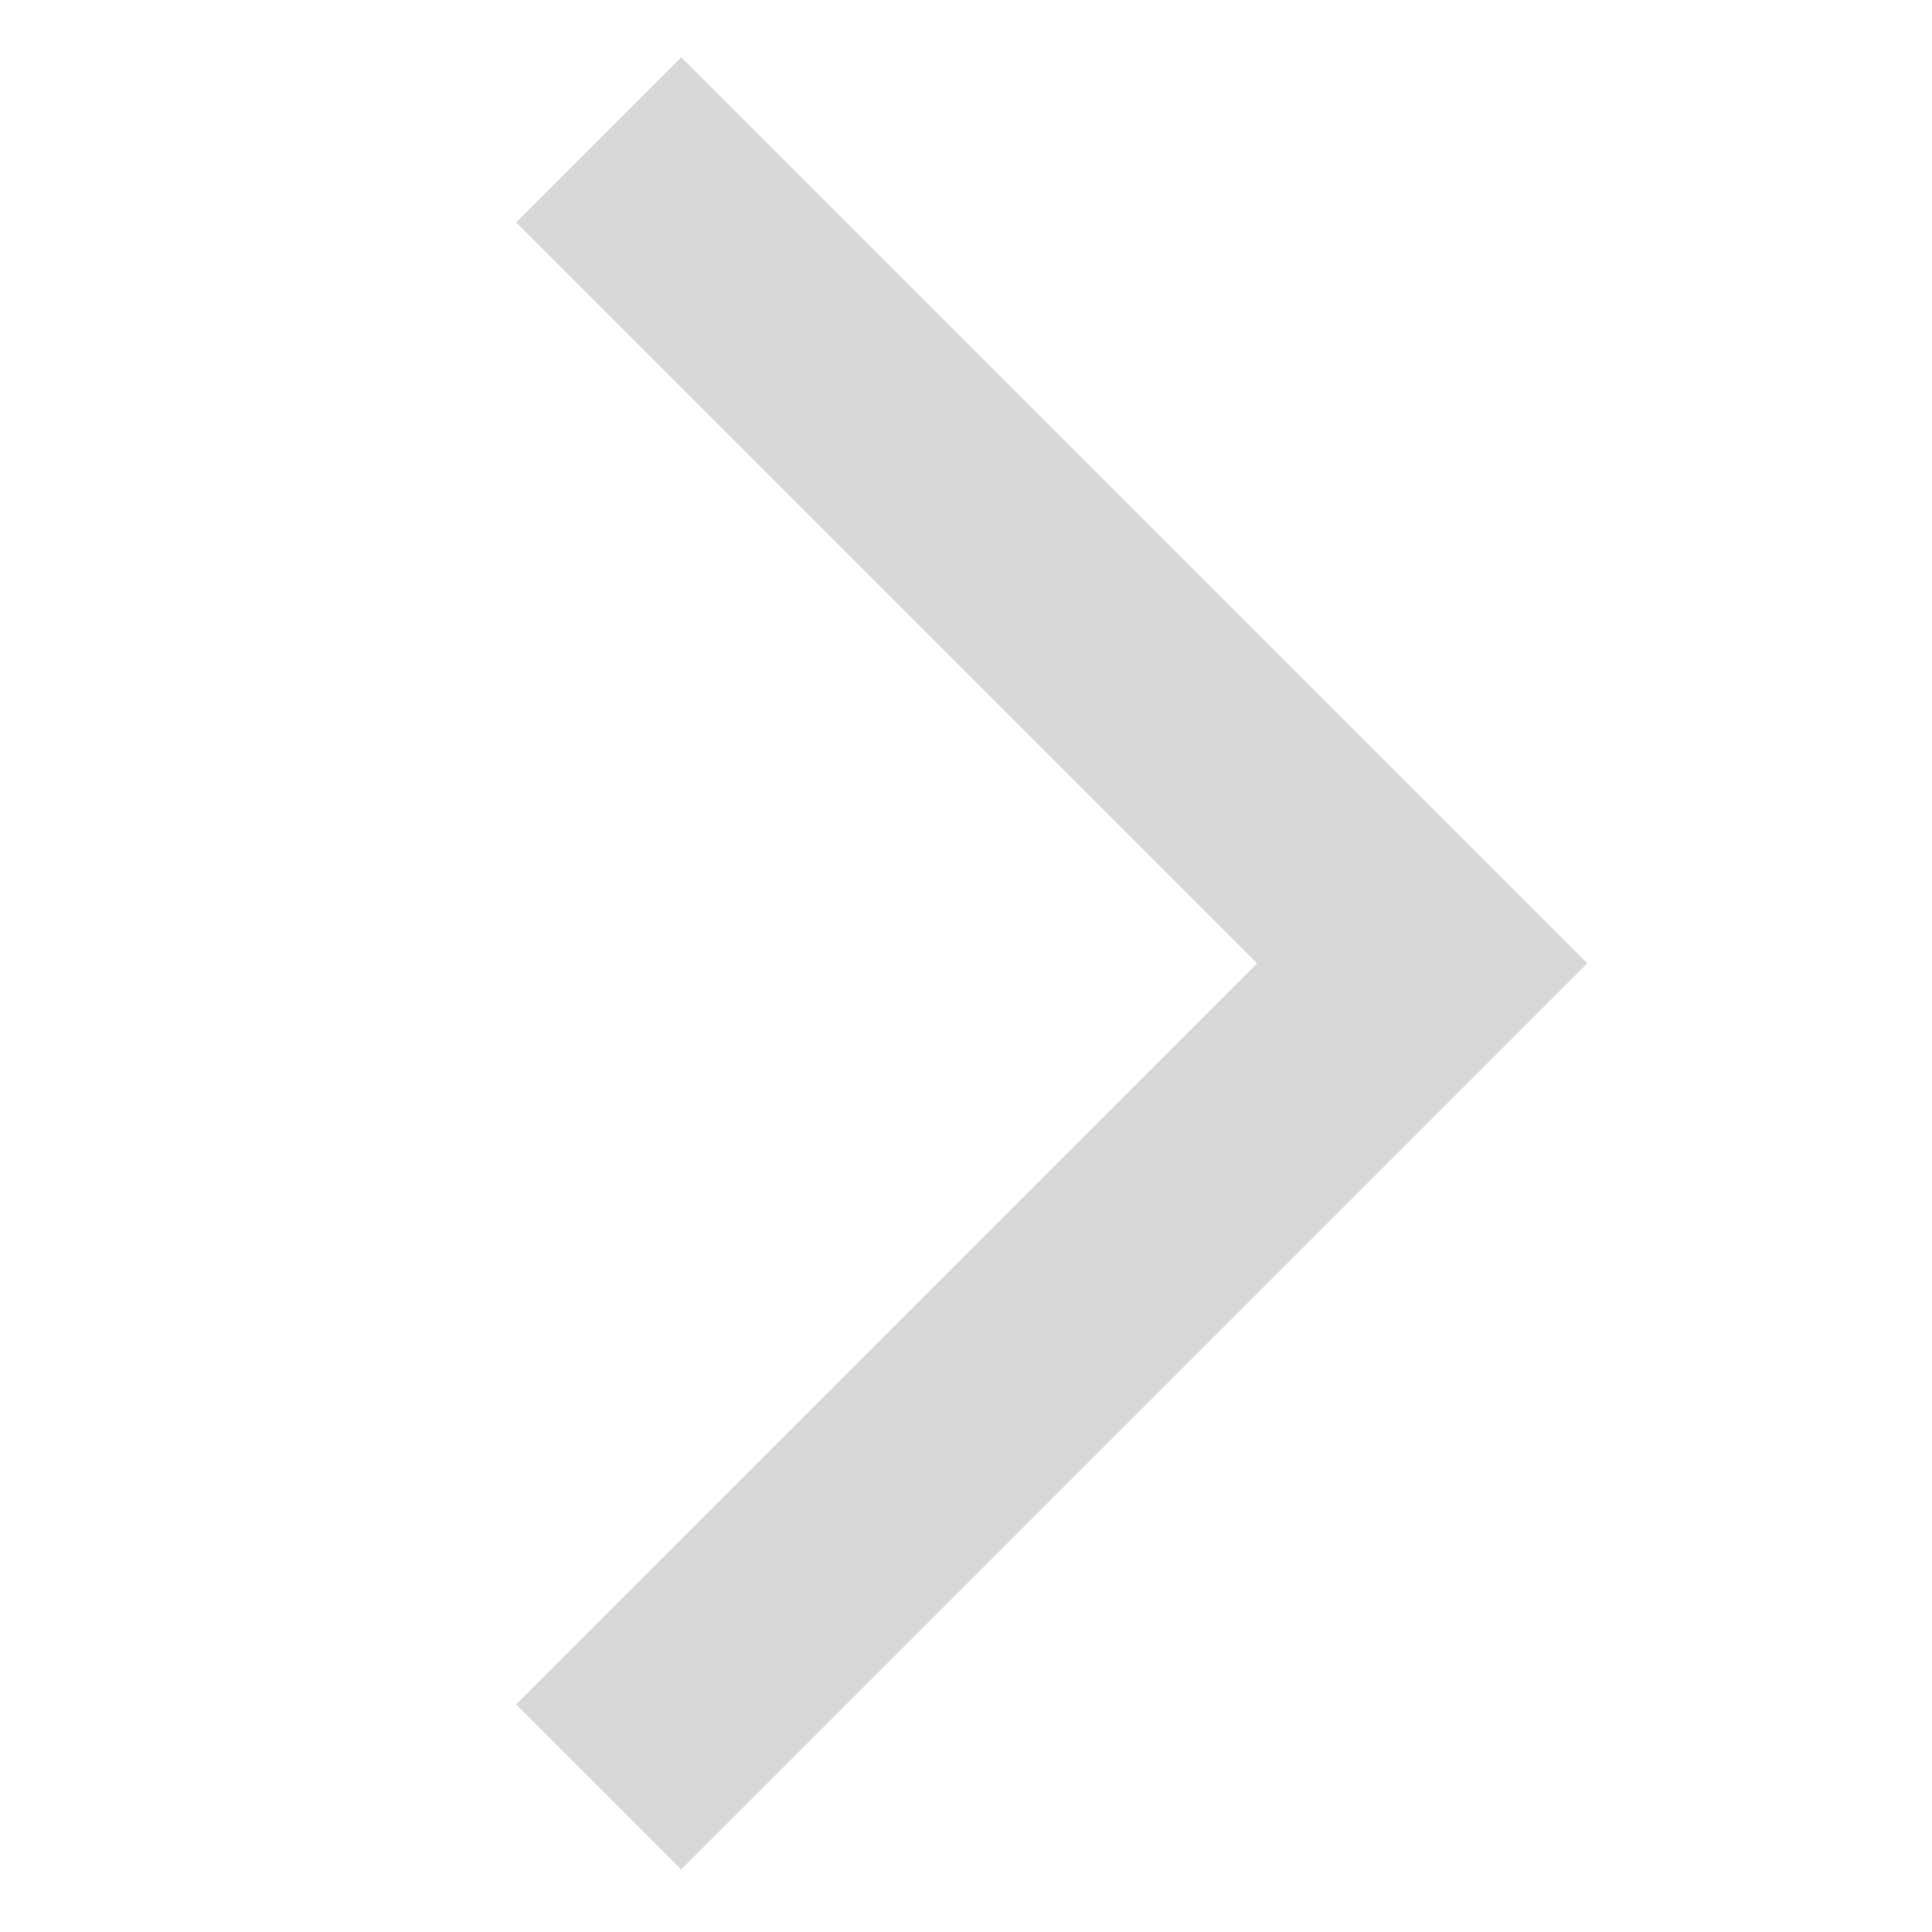
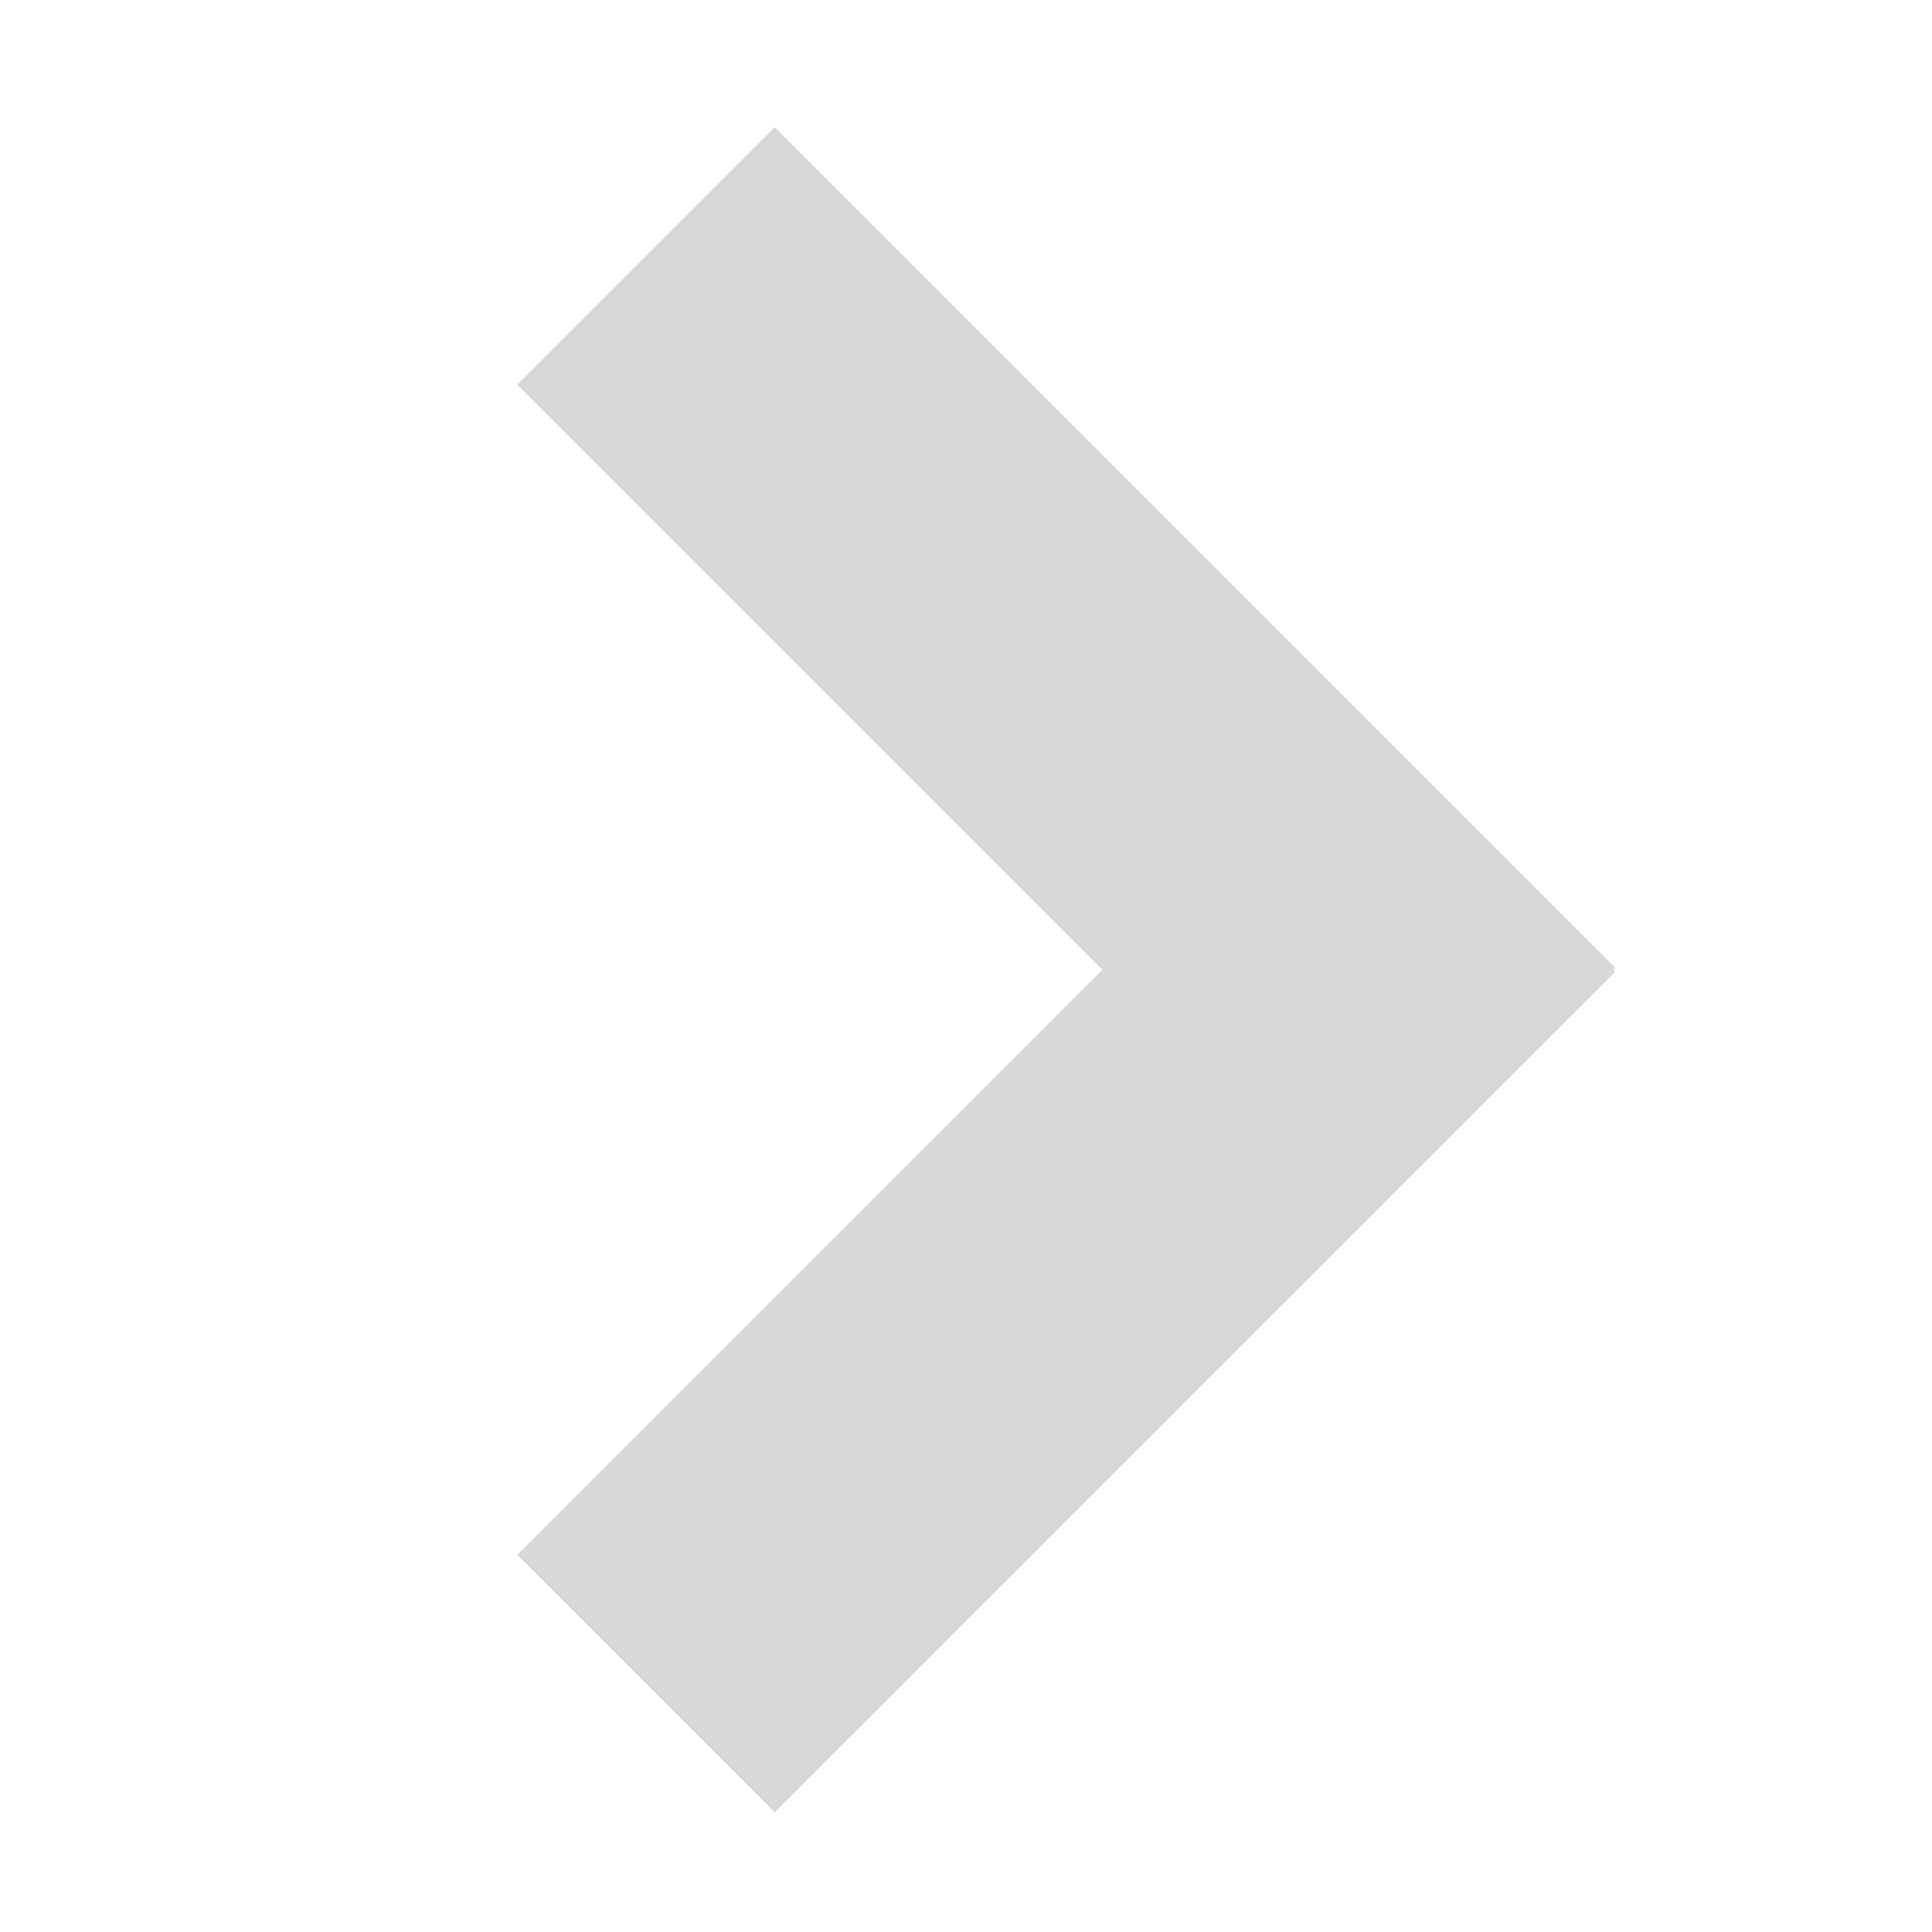
<svg xmlns="http://www.w3.org/2000/svg" width="260px" height="260px" viewBox="0 0 260 260" version="1.1">
  <defs />
  <g id="Page-1" stroke="none" stroke-width="1" fill="none" fill-rule="evenodd">
-     <g id="Slice-1-+-Rectangle-1" />
-     <g id="Chevron-Right" transform="translate(69, 7)" fill="#D8D8D8">
-       <path d="M100.175,122.647 L0.452,222.37 L22.663,244.58 L144.591,122.652 L144.586,122.647 L144.591,122.642 L22.663,0.714 L0.452,22.925 L100.175,122.647 Z" id="Rectangle-33" />
+     <g id="Chevron-Right-New" transform="translate(104.3873, 130.402) rotate(-315) translate(-104.3873, -130.402) translate(23.8873, 49.40202)" fill="#D8D8D8">
+       <rect id="Rectangle-46" x="111.657" y="1.343" width="49" height="160" />
+       <rect id="Rectangle-46" transform="translate(80.29542, 25.48171) scale(-1, -1) rotate(-270) translate(-80.29542, -25.48171) " x="55.795" y="-54.518" width="49" height="160" />
    </g>
  </g>
</svg>
